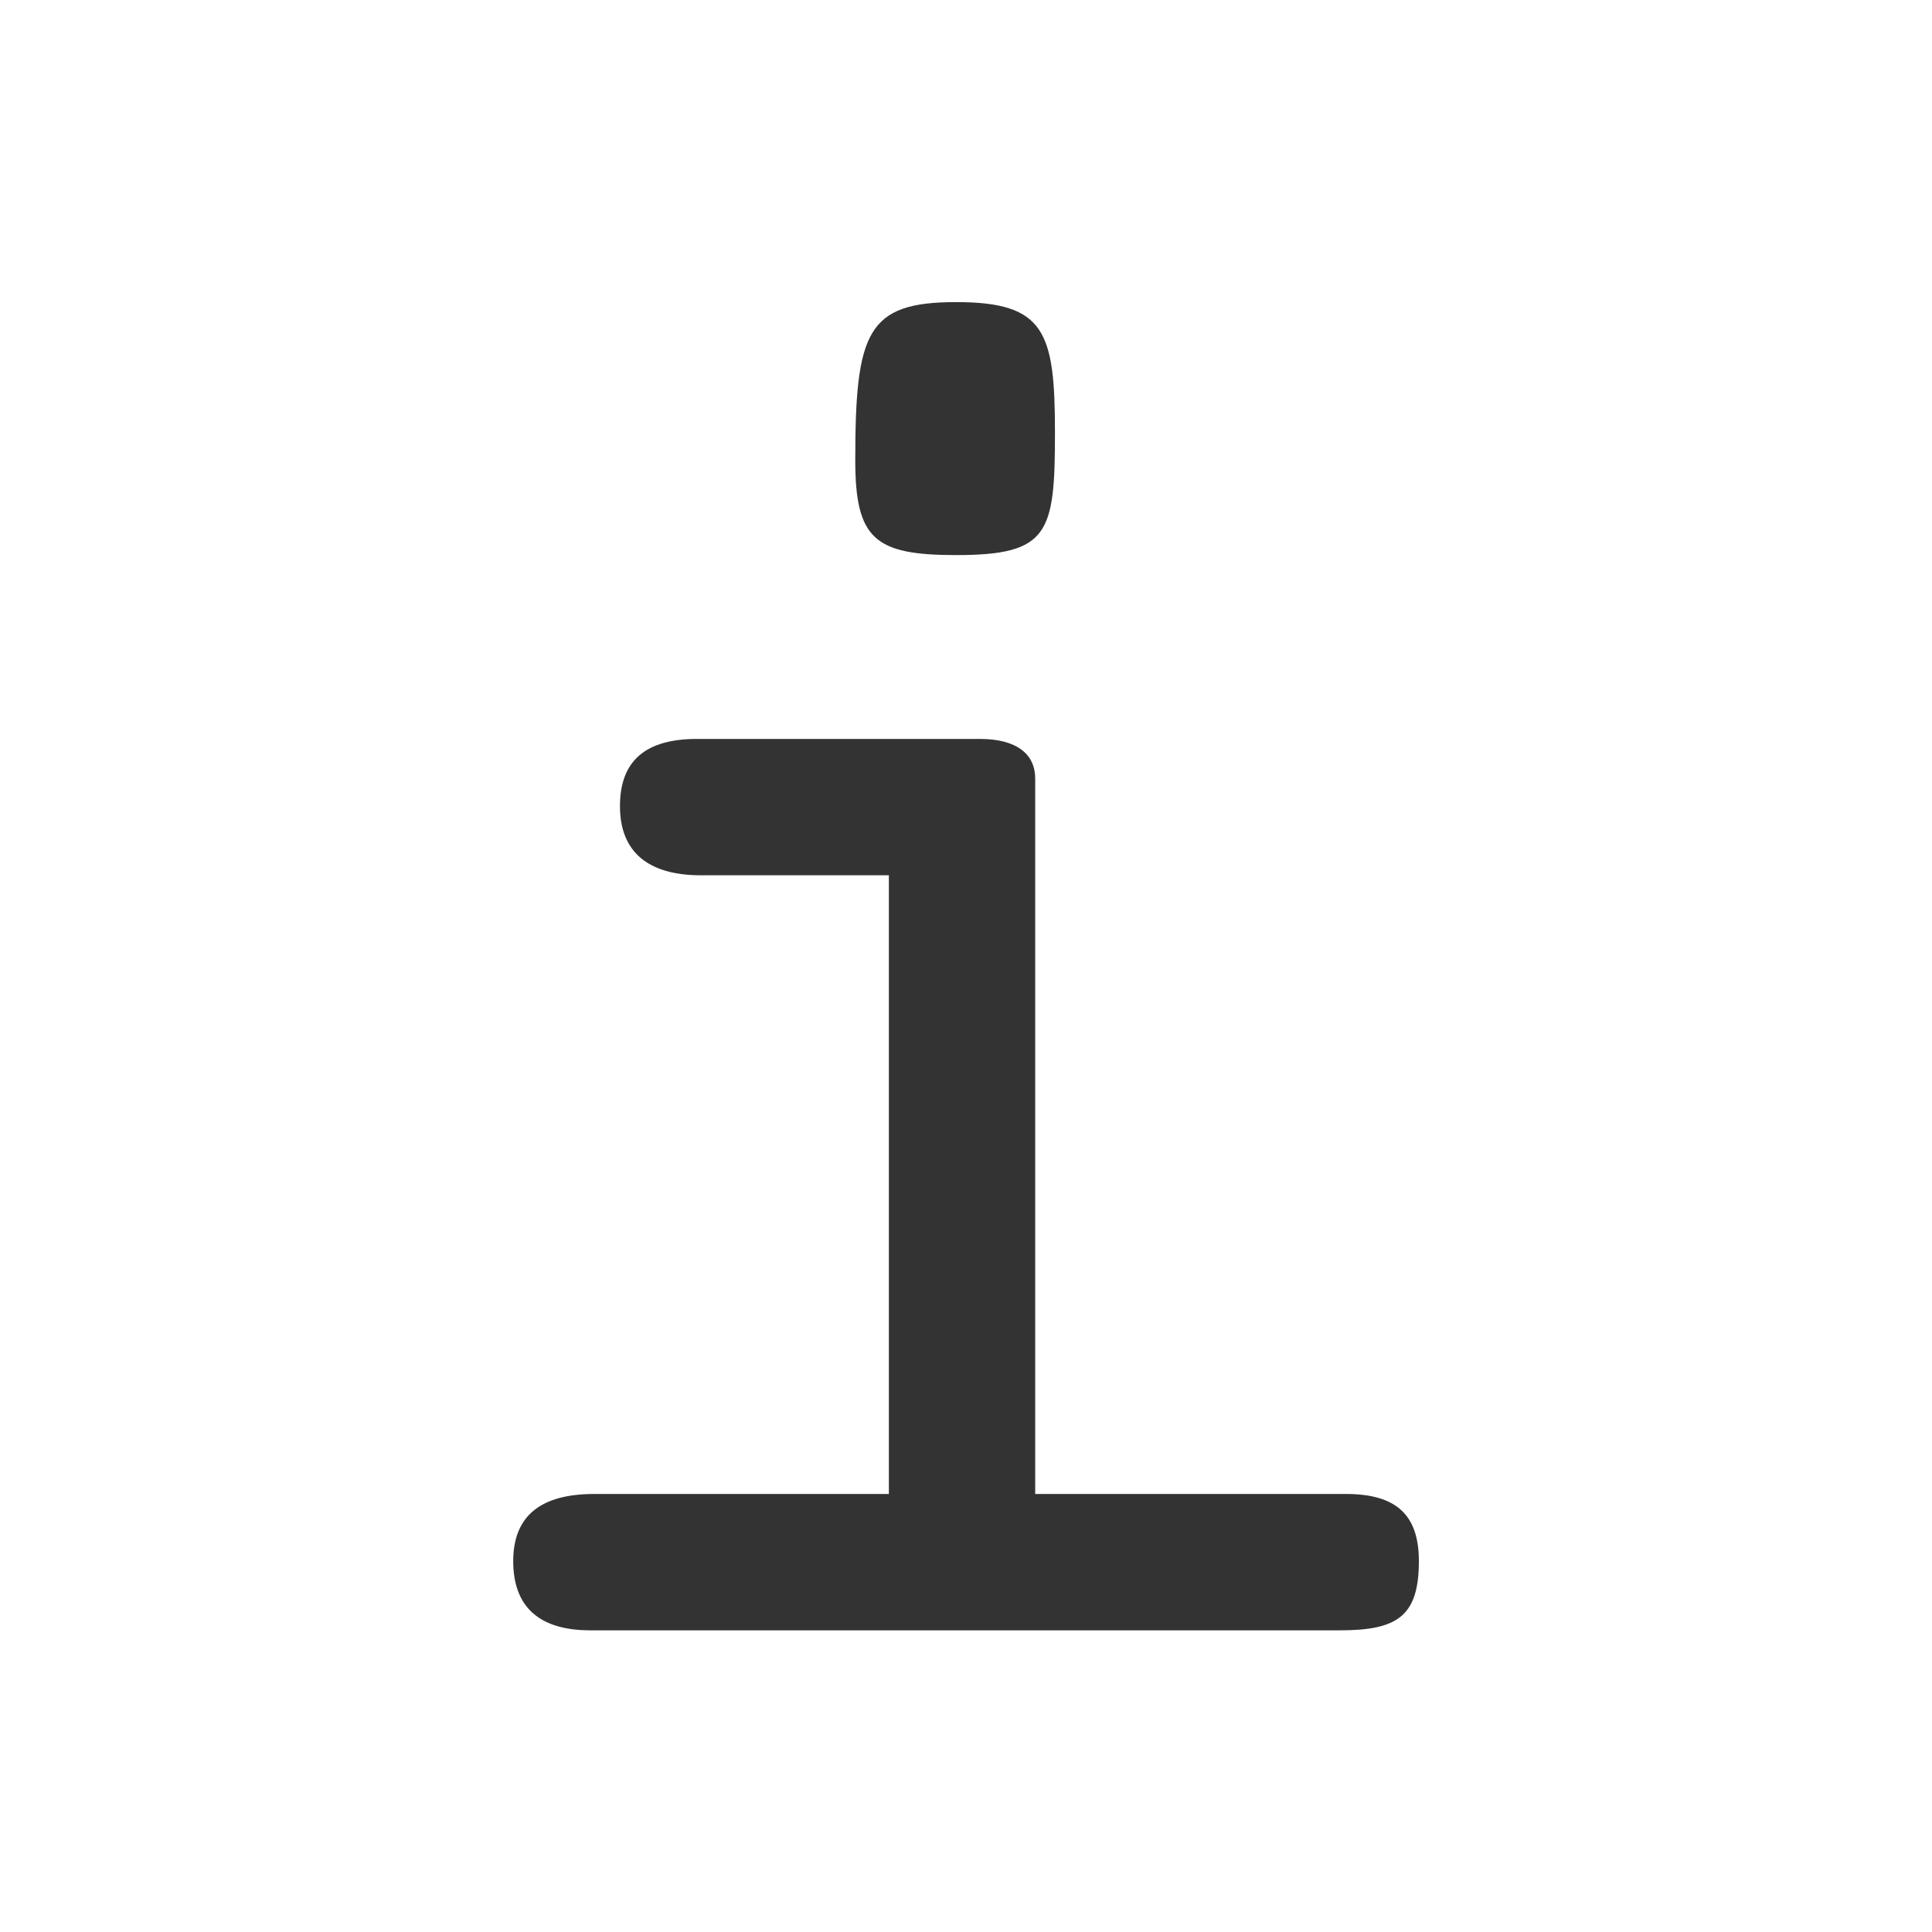
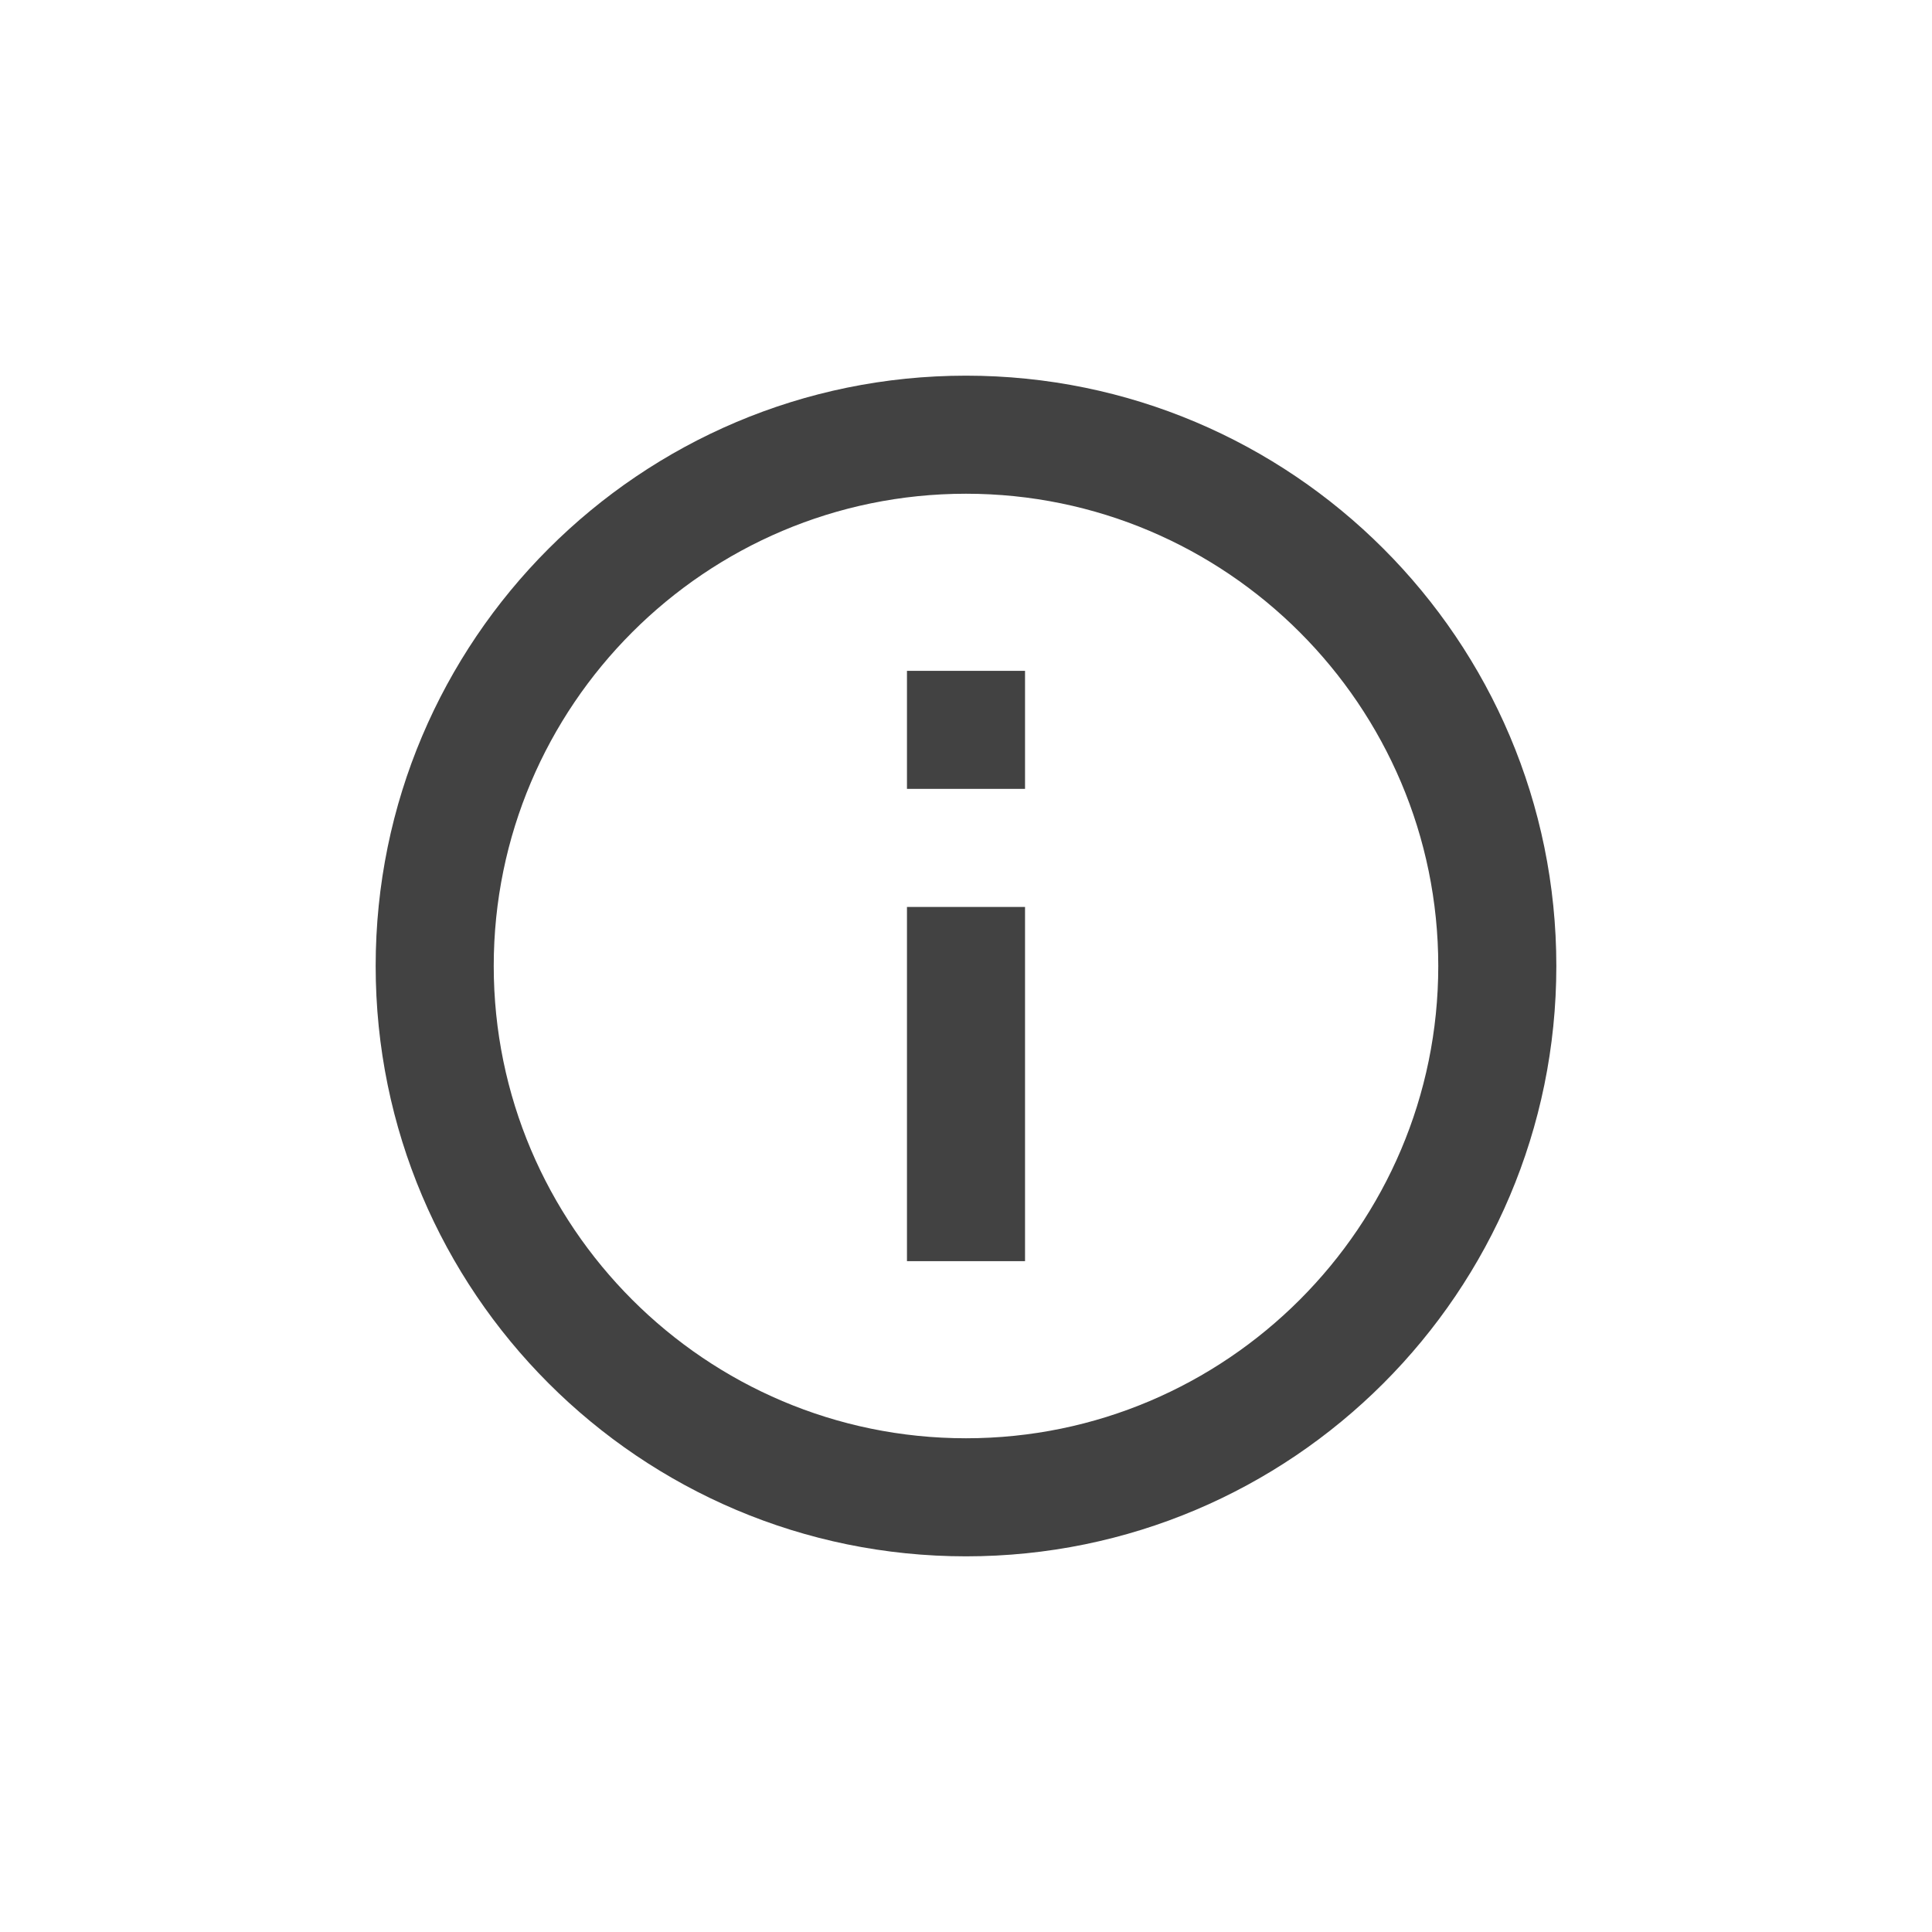
- <svg xmlns="http://www.w3.org/2000/svg" id="Capa_1" xml:space="preserve" viewBox="0 0 32 32" height="32" width="32" version="1.1" y="0px" x="0px">
-   <g id="g3" transform="matrix(.91701 0 0 .91665 -32.211 -533.99)">
-     <text id="text3345" style="word-spacing:0px;letter-spacing:0px" xml:space="preserve" font-size="40px" line-height="125%" y="612" x="54.934" font-family="sans-serif" fill="#333333">
-       <tspan id="tspan3347" y="612" x="54.934" />
-     </text>
-     <text id="text3349" style="word-spacing:0px;letter-spacing:0px" xml:space="preserve" font-size="40px" line-height="125%" y="611.191" x="55.316" font-family="sans-serif" fill="#333333">
-       <tspan id="tspan3351" y="611.191" x="55.316" />
-     </text>
-     <g id="text3353" fill="#333">
-       <path id="path3519" fill="#333" d="m53.824 609.54v-12.929c0-0.429-0.321-0.714-1-0.714h-5.107c-0.929 0-1.393 0.393-1.393 1.214 0 0.821 0.5 1.25 1.464 1.25h3.393v11.179h-5.321c-0.964 0-1.464 0.393-1.464 1.214 0 0.821 0.464 1.25 1.393 1.25h13.536c1.036 0 1.429-0.25 1.429-1.25 0-0.857-0.429-1.214-1.321-1.214h-5.607zm-3.25-18.679c0 1.429 0.357 1.714 1.821 1.714 1.679 0 1.786-0.393 1.786-2.214s-0.179-2.357-1.786-2.357-1.821 0.536-1.821 2.857z" />
-     </g>
-   </g>
+ <svg xmlns="http://www.w3.org/2000/svg" height="18" viewBox="0 0 18 18" width="18" id="svg4140" version="1.1" style="fill:#000000">
+   <defs id="defs4148" />
+   <path d="m 0,-6 24,0 0,24 -24,0 z" id="path4142" style="fill:none" />
+   <path d="m 8.45,11.75 1.1,0 0,-3.3 -1.1,0 0,3.3 z M 9,3.5 C 5.964,3.5 3.5,5.964 3.5,9 c 0,3.036 2.464,5.5 5.5,5.5 3.036,0 5.5,-2.464 5.5,-5.5 C 14.5,5.964 12.036,3.5 9,3.5 Z m 0,9.9 C 6.574,13.4 4.6,11.425 4.6,9 4.6,6.574 6.574,4.6 9,4.6 c 2.425,0 4.4,1.974 4.4,4.4 0,2.425 -1.974,4.4 -4.4,4.4 z m -0.55,-6.05 1.1,0 0,-1.1 -1.1,0 0,1.1 z" id="path4144" style="fill:#424242;fill-opacity:1" />
</svg>
